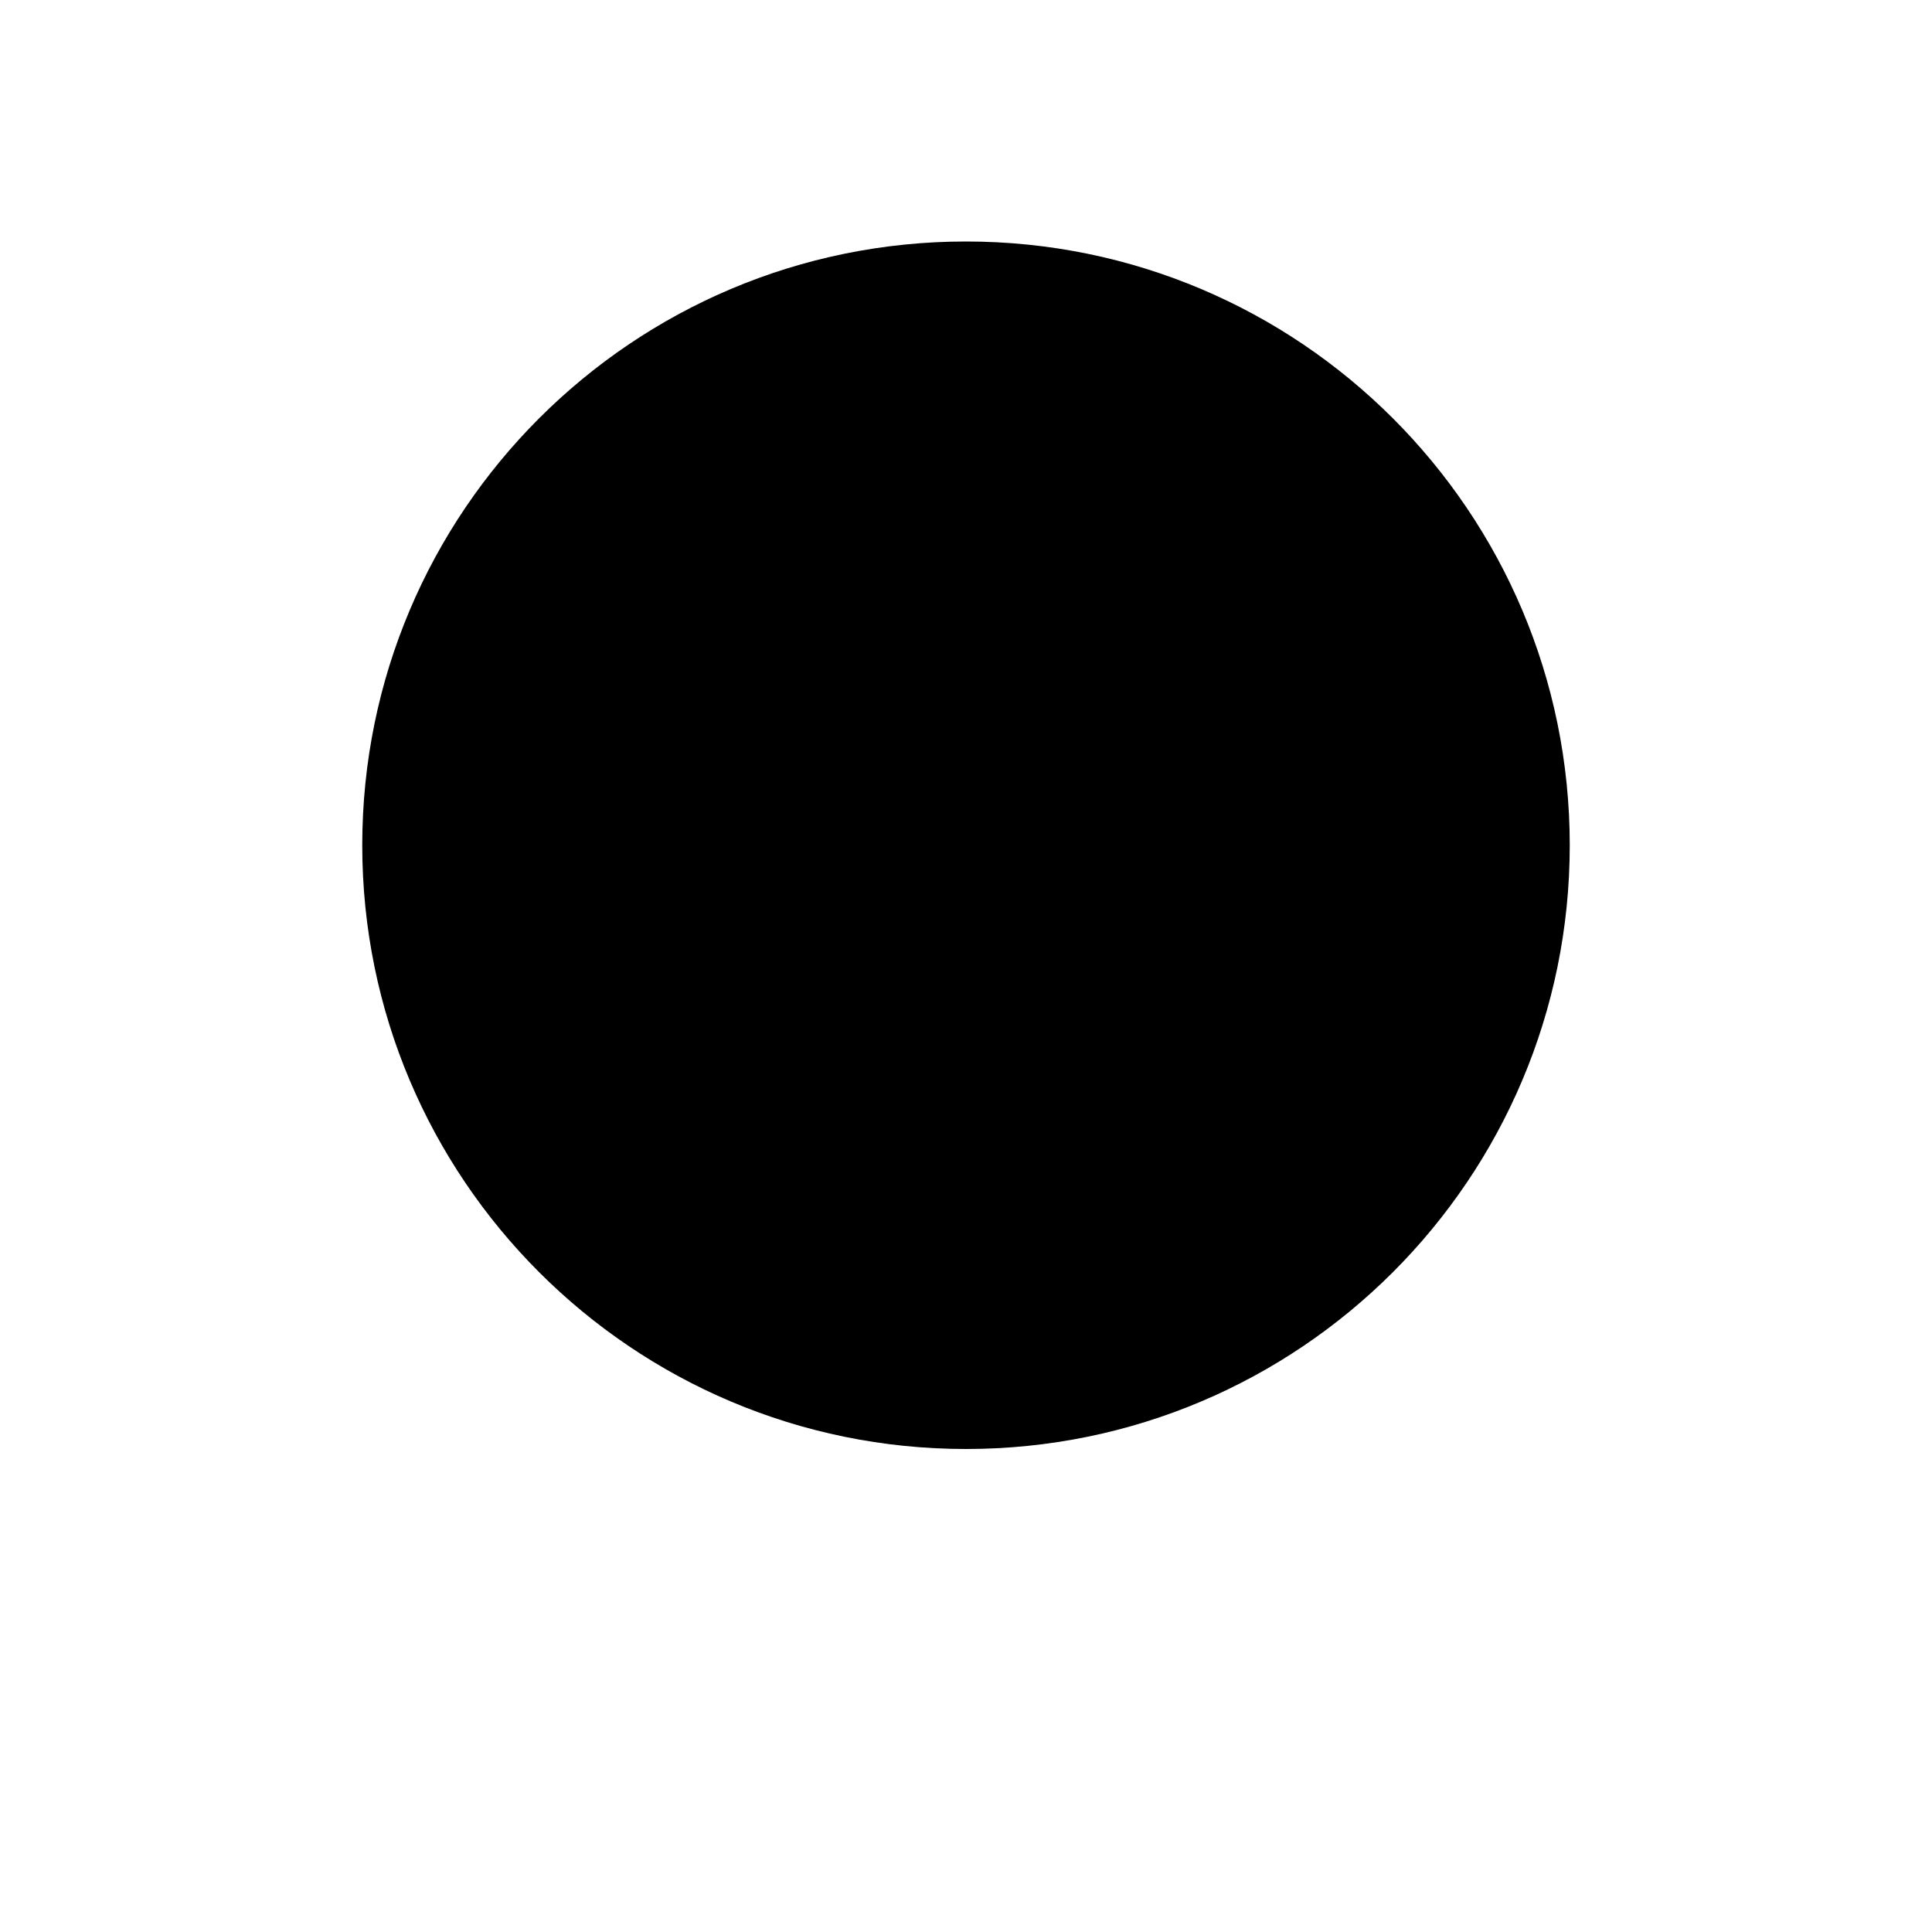
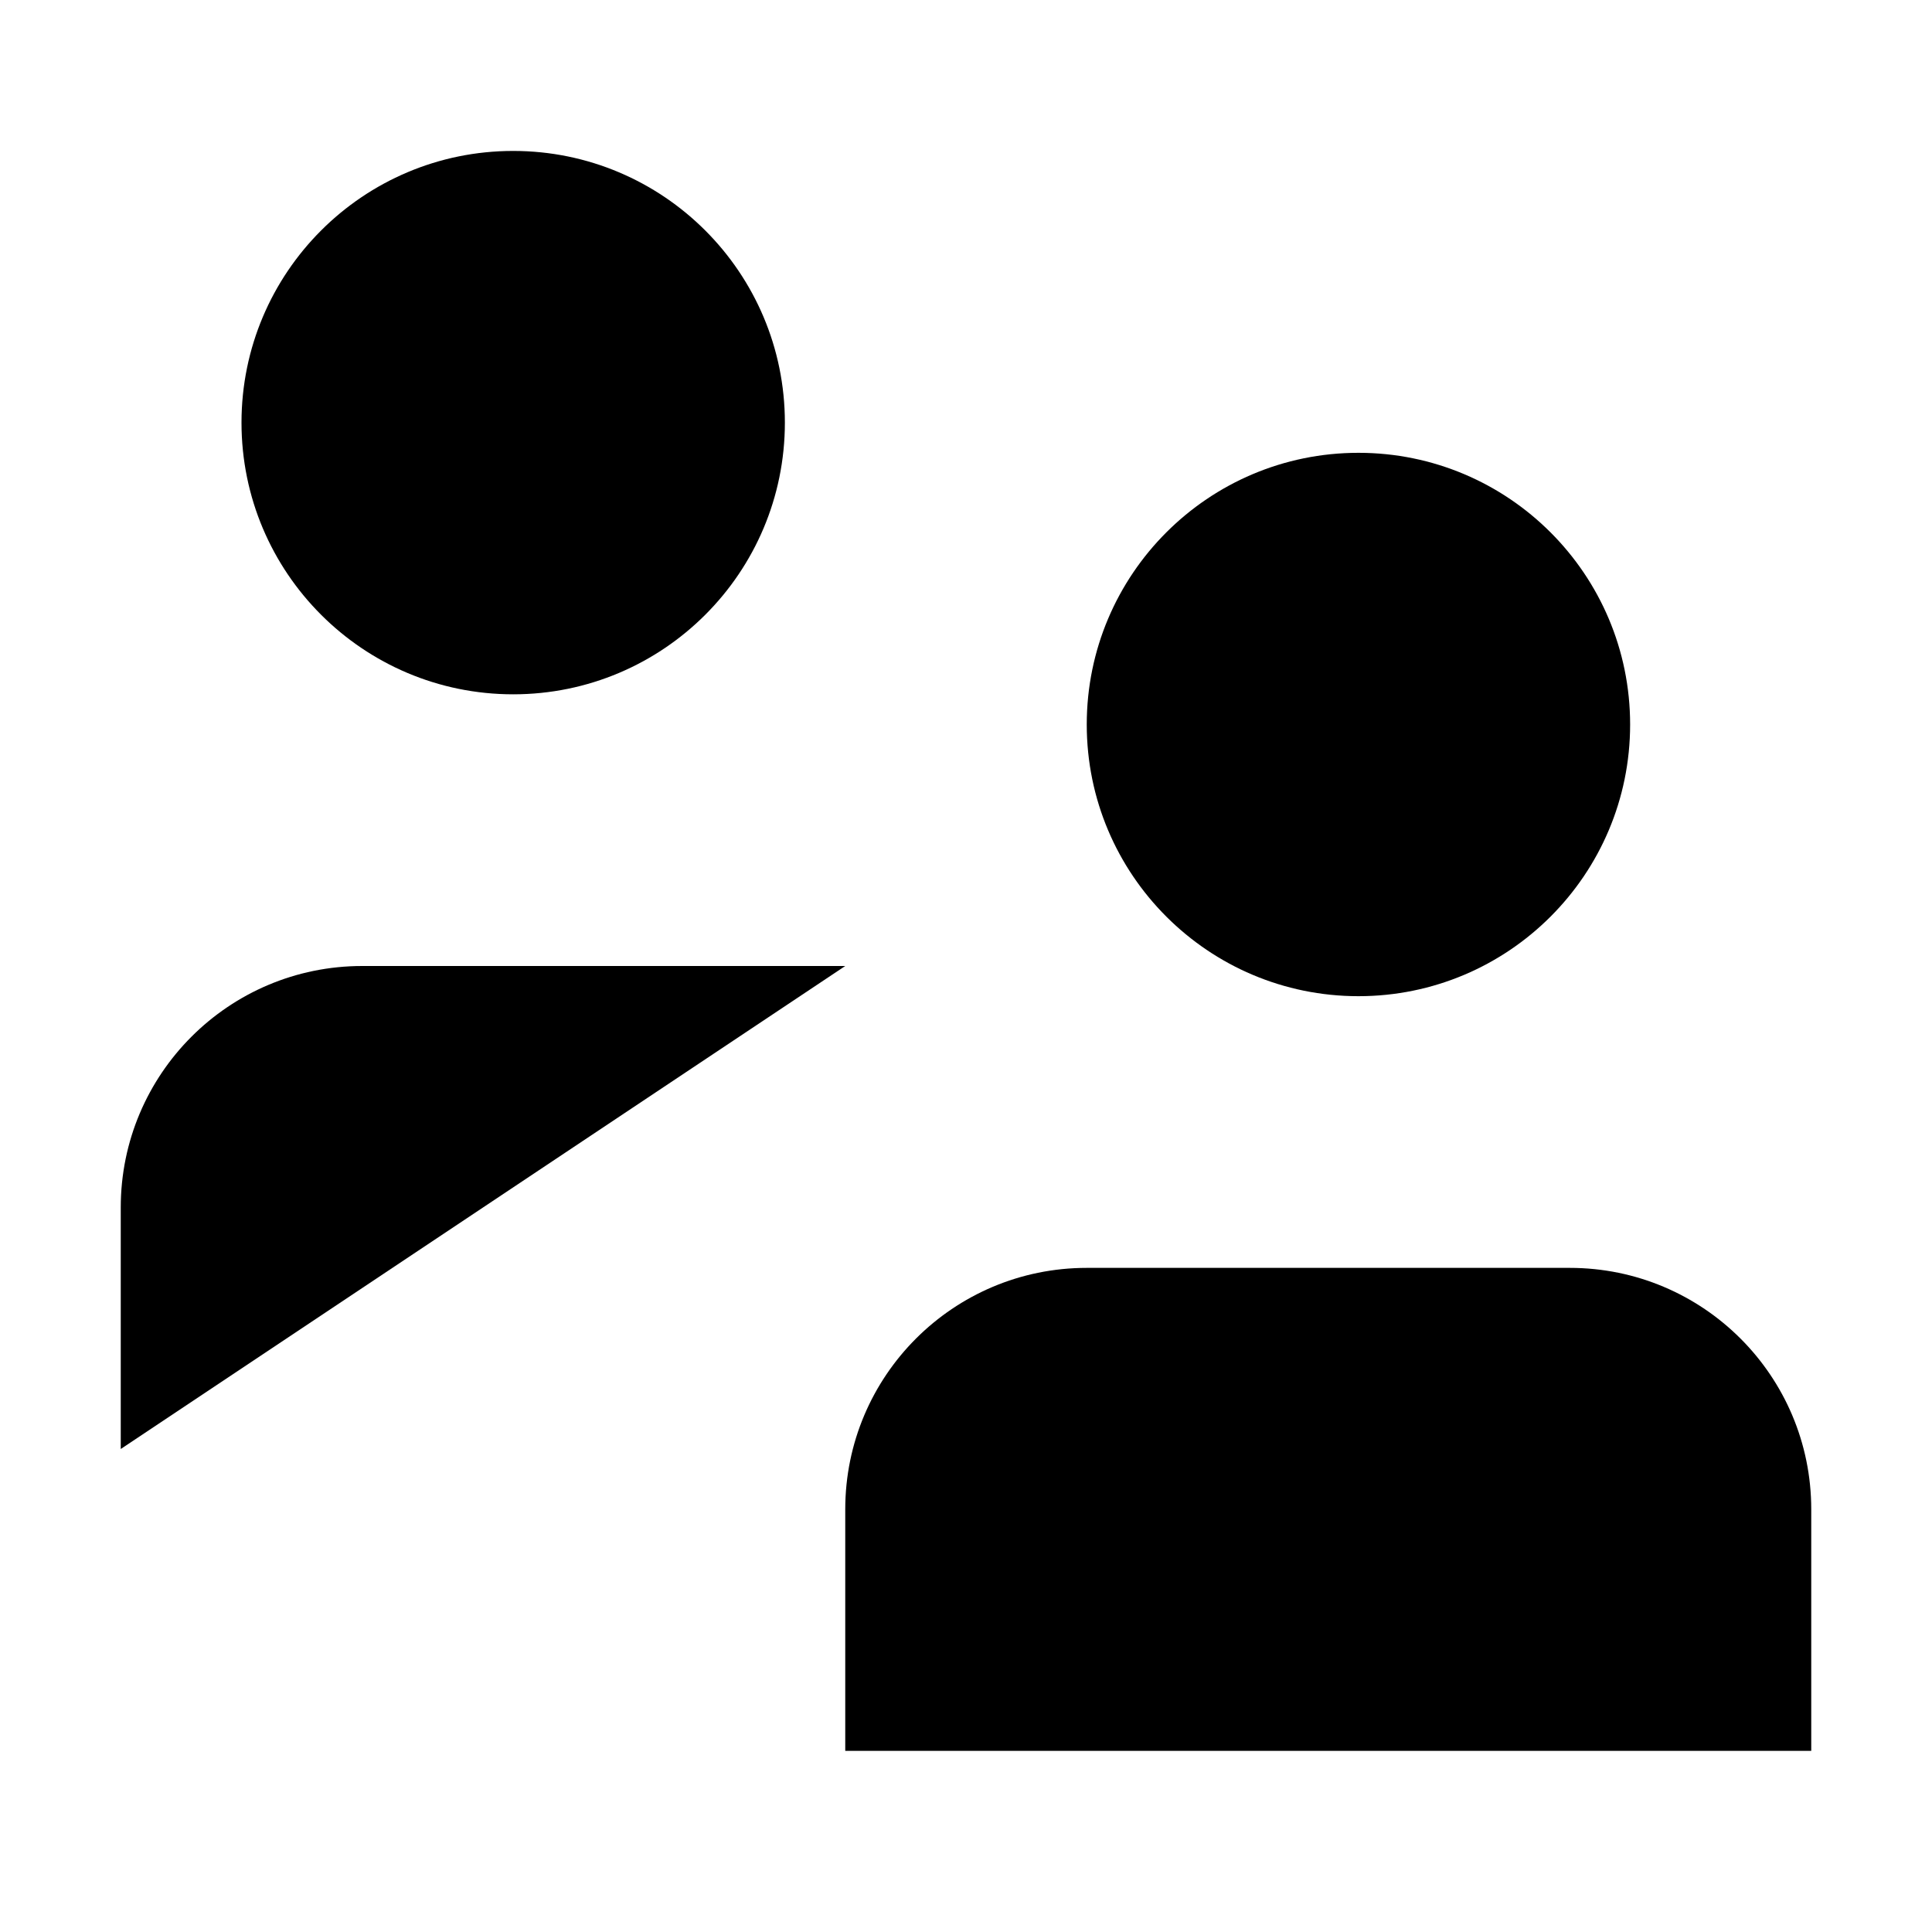
<svg xmlns="http://www.w3.org/2000/svg" viewBox="0 0 16 16">
-   <circle cx="8" cy="7" r="5" />
-   <path d="M3 15H13" class="stroke-linejoin-round" />
-   <path d="M6 7H10" class="stroke-linejoin-round" />
-   <path d="M8 15L8 12" class="stroke-linejoin-round" />
+   <path d="M15 14.5V12.5C15 11.395 14.105 10.5 13 10.5H9C7.895 10.5 7 11.395 7 12.5V14.5" />
+   <path d="M7 8L3 8C1.895 8 1 8.895 1 10V12" />
+   <circle cx="11.25" cy="6" r="2.25" />
+   <circle cx="4.25" cy="3.5" r="2.25" />
</svg>
